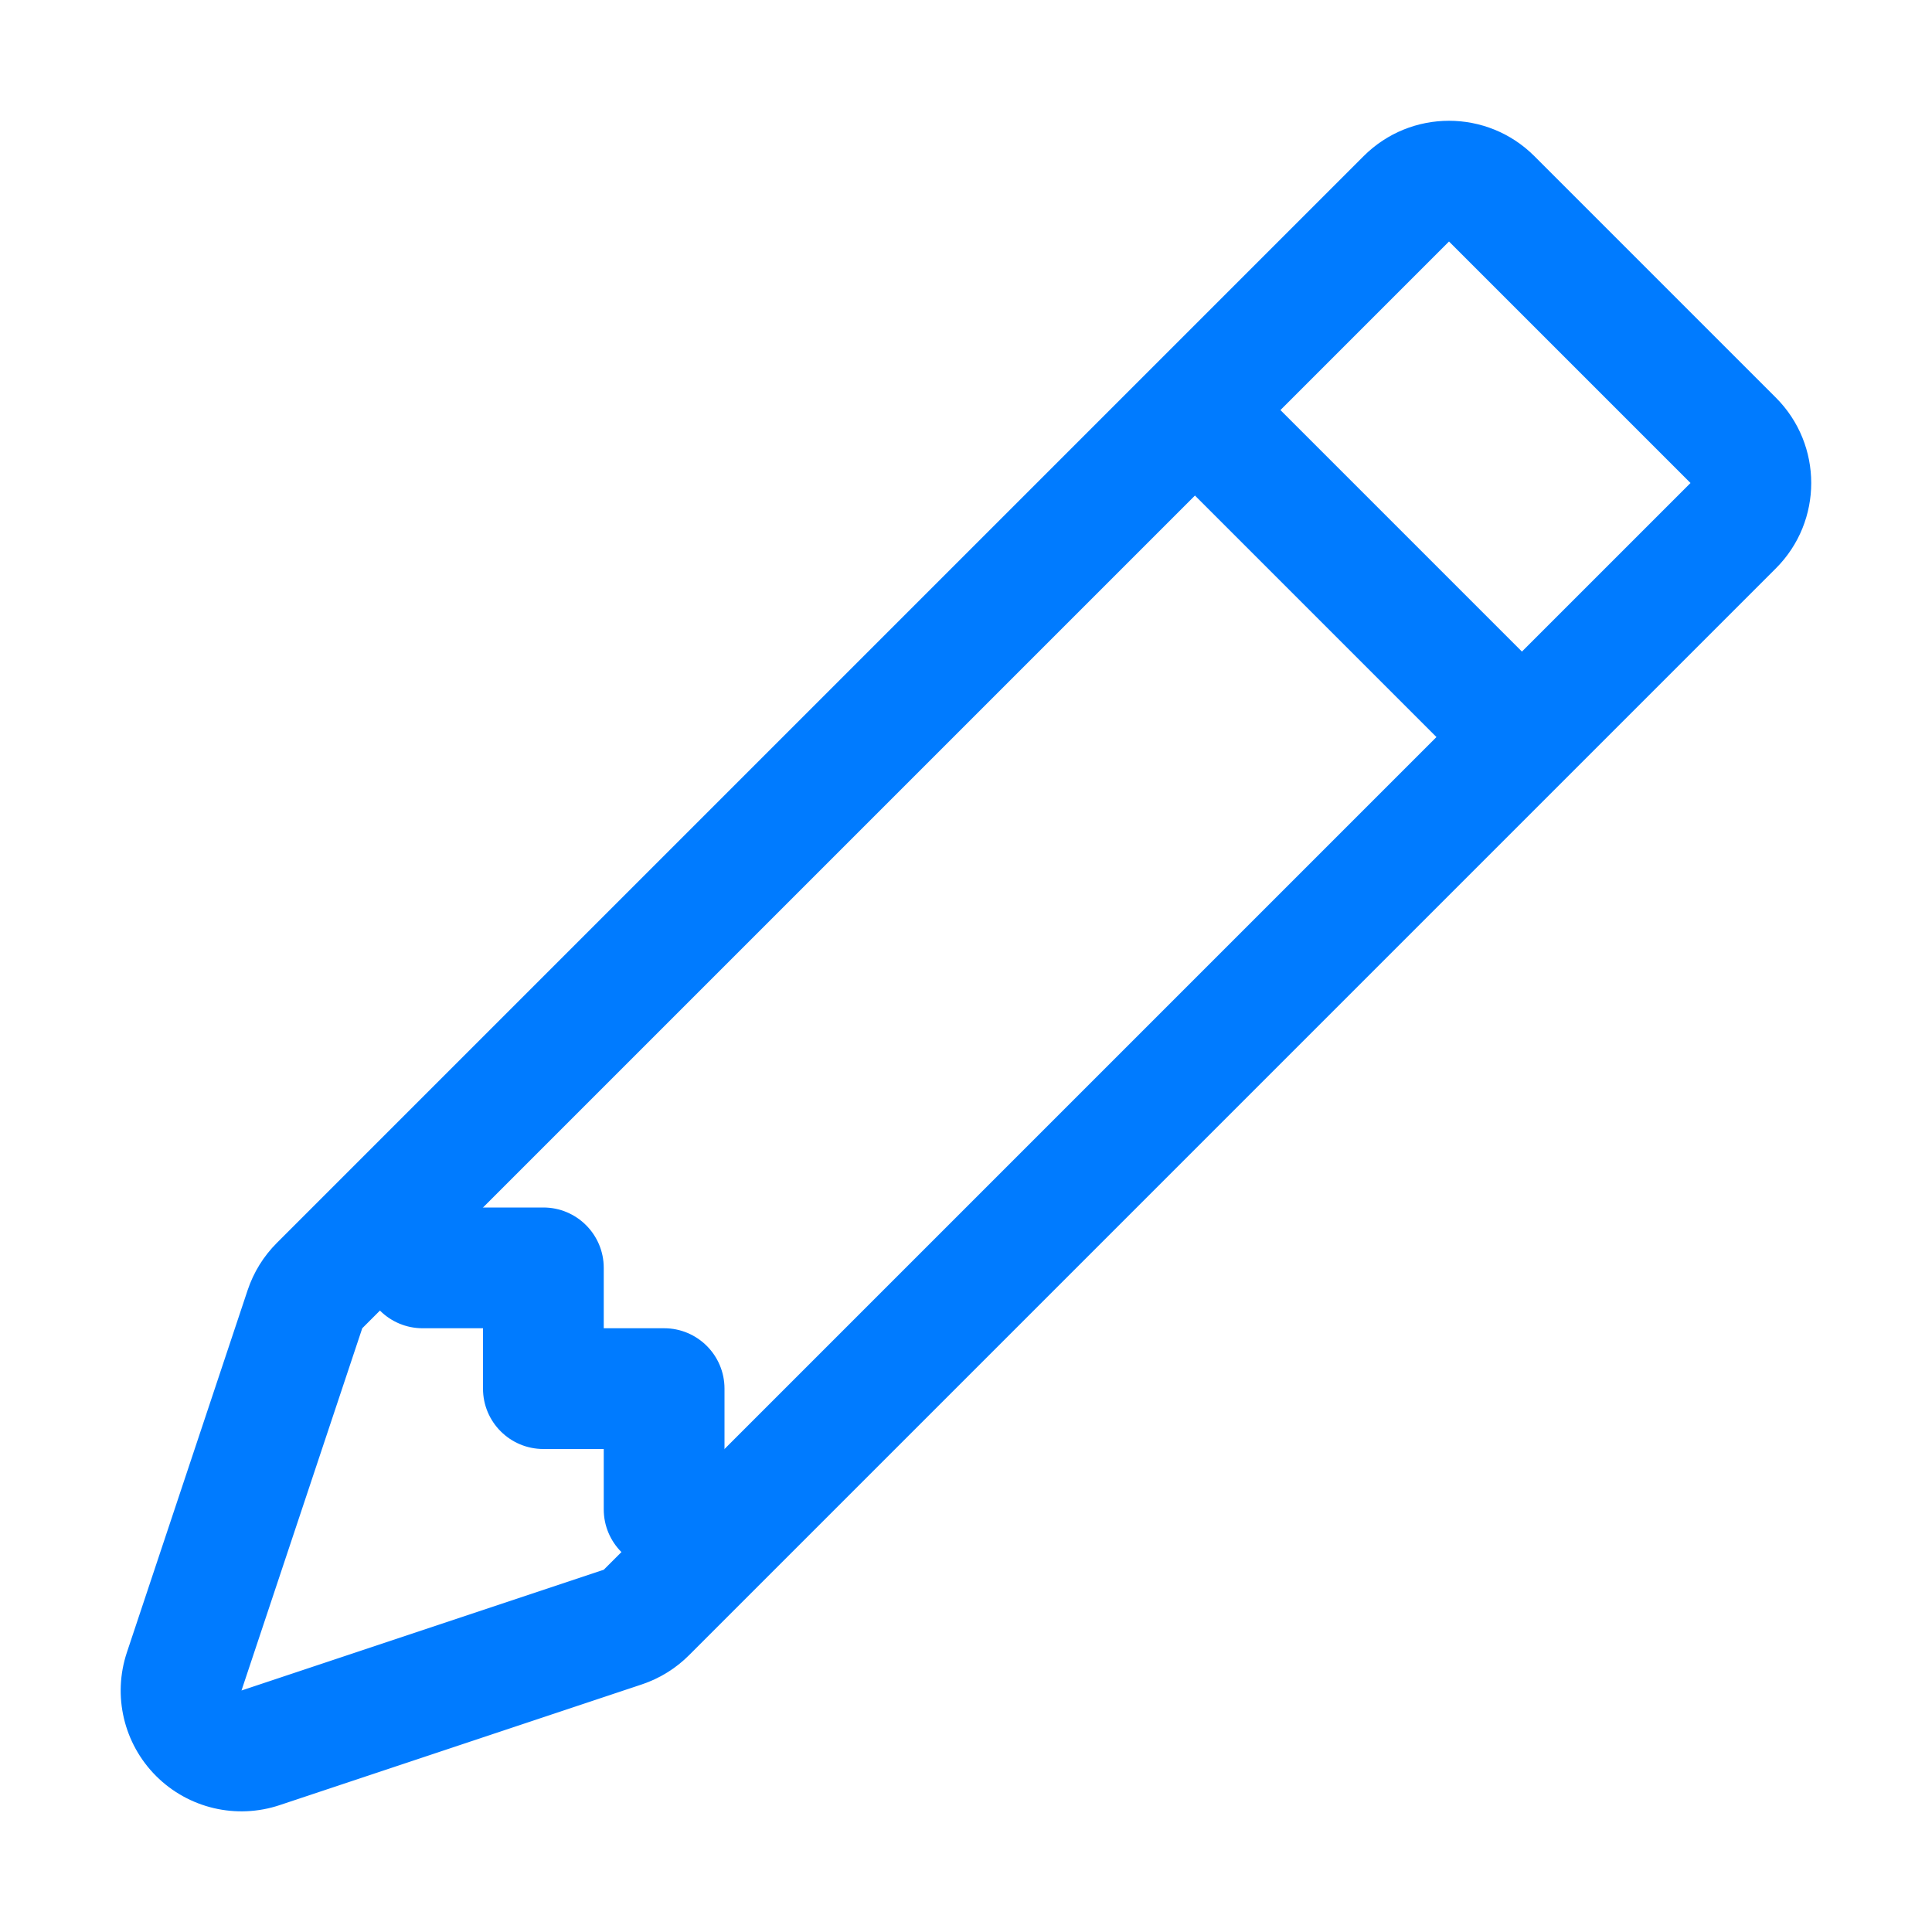
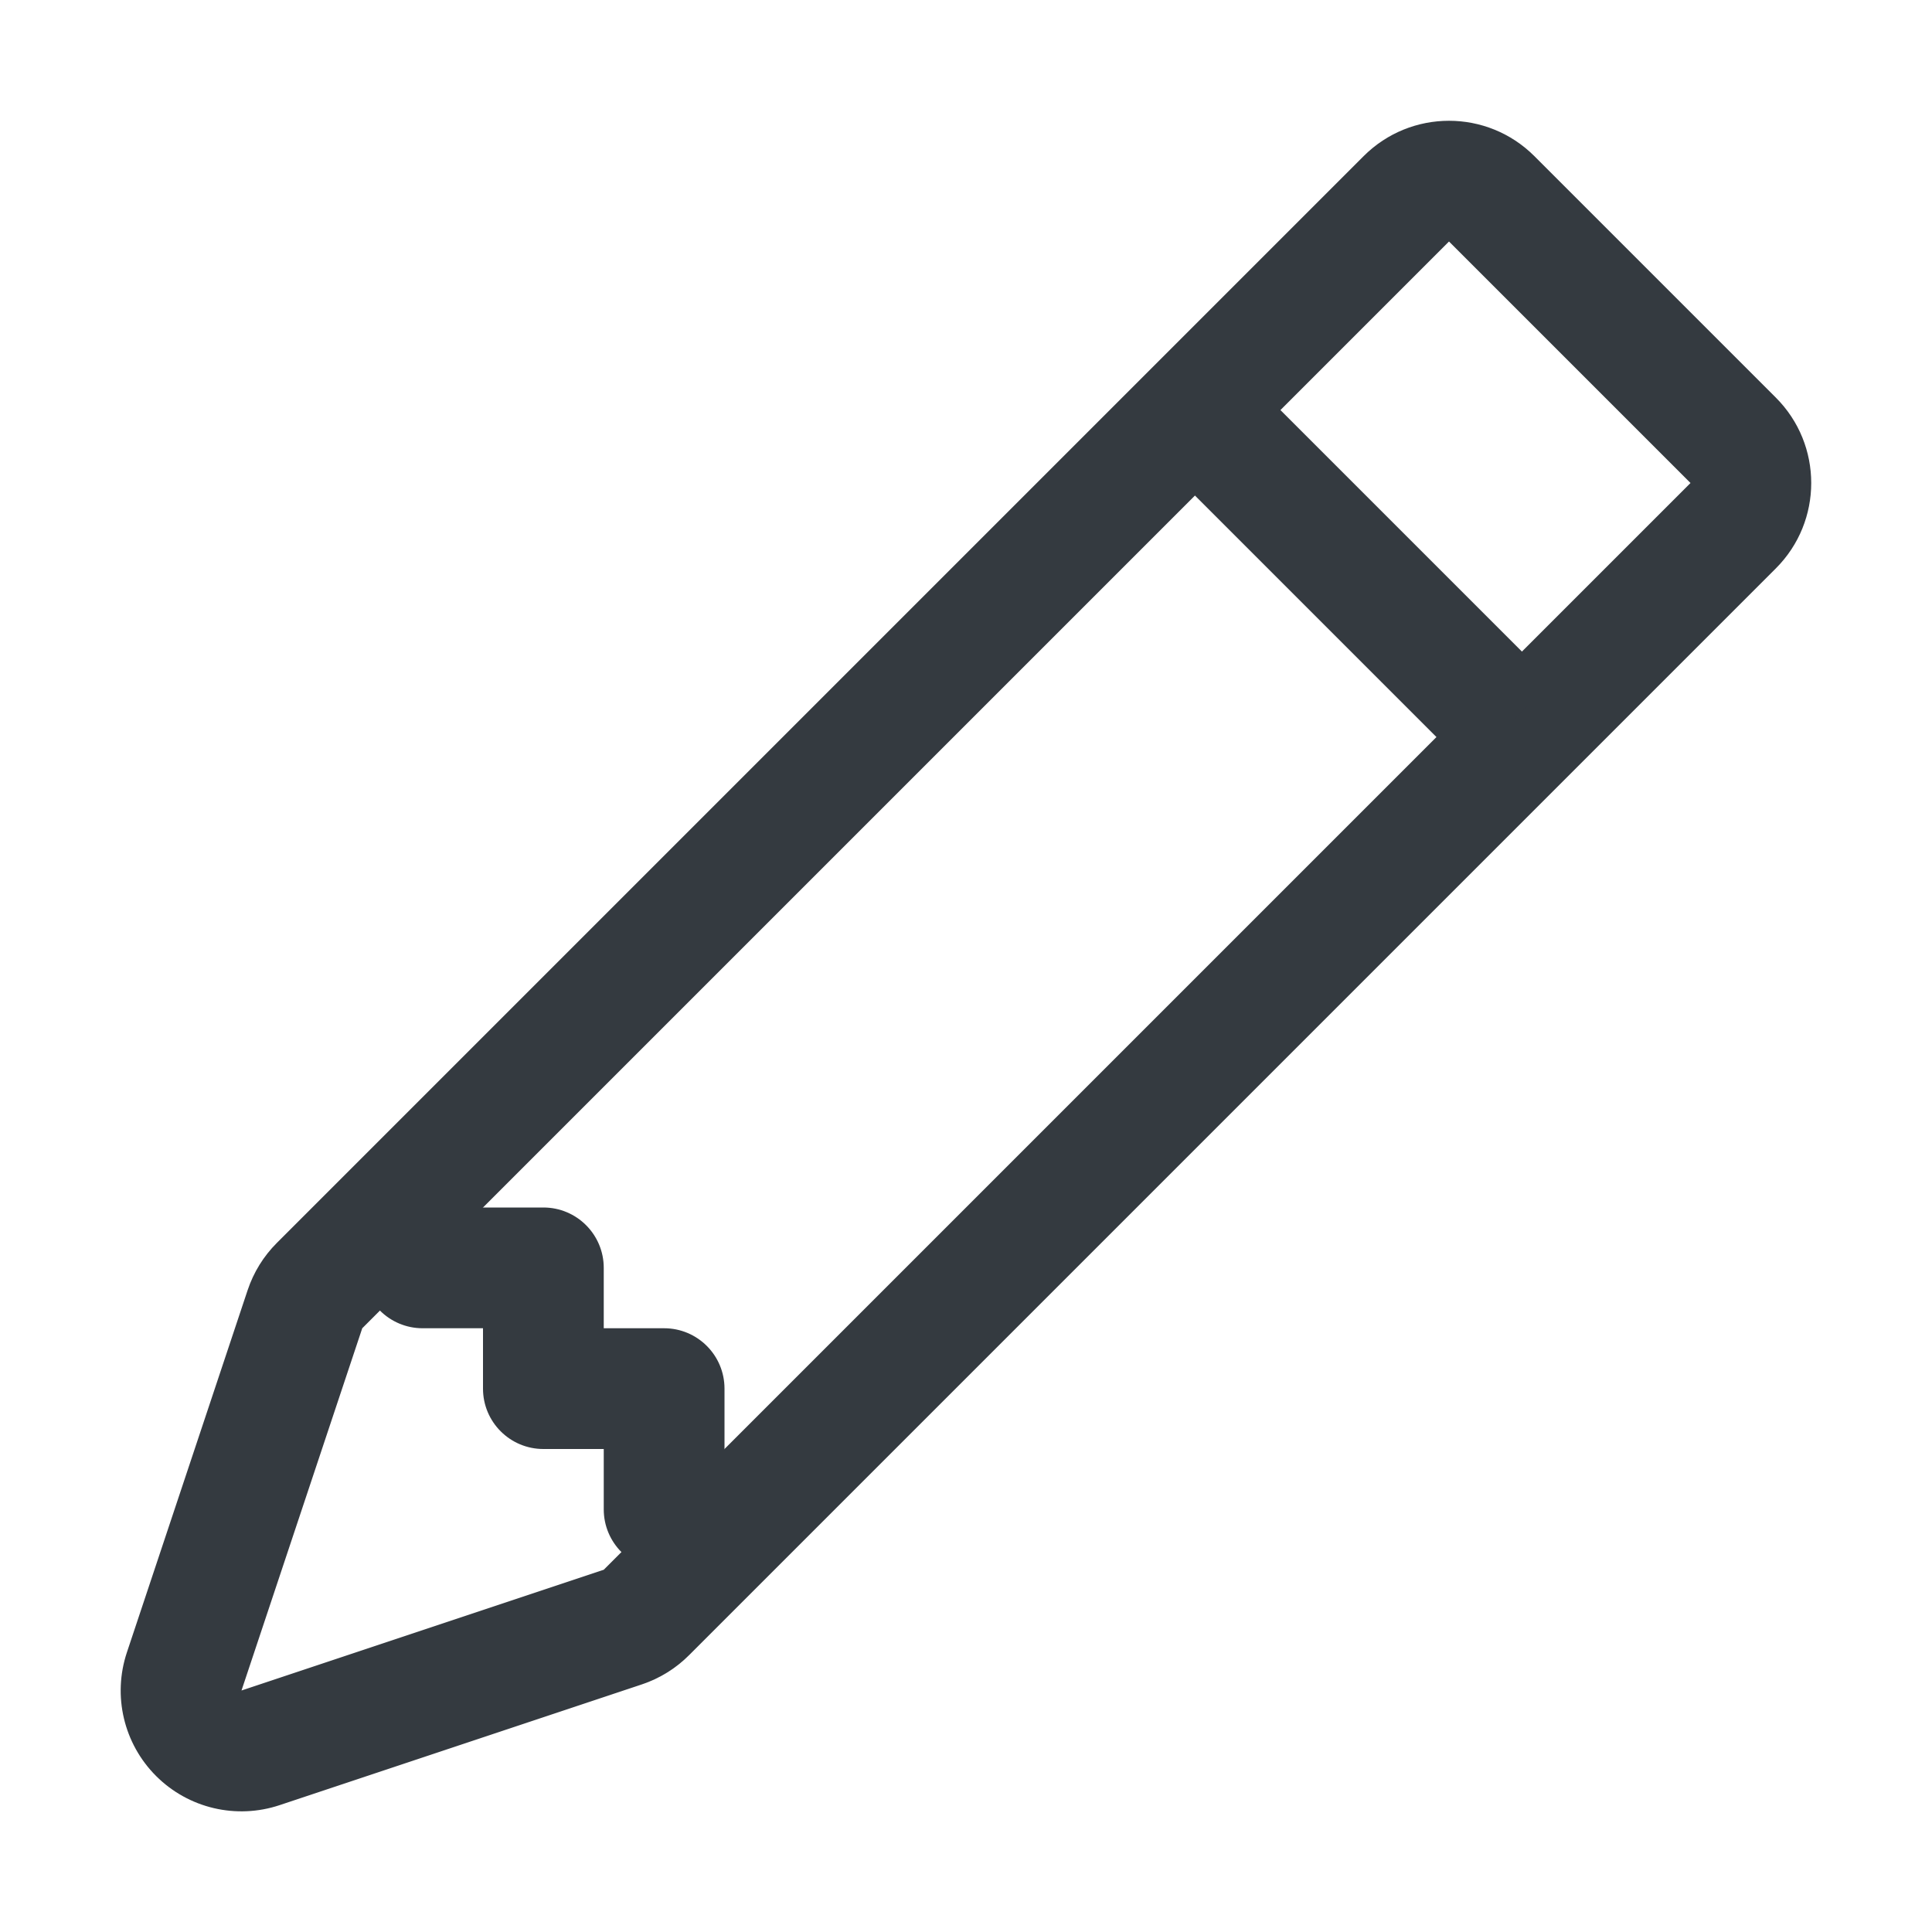
- <svg xmlns="http://www.w3.org/2000/svg" class="bi bi-pencil" width="1.5em" height="1.5em" viewBox="0 0 16 16" fill="#007bff">
+ <svg xmlns="http://www.w3.org/2000/svg" class="bi bi-pencil" width="1.5em" height="1.5em" viewBox="0 0 16 16" fill="#343A40">
  <path fill-rule="evenodd" d="M11.293 1.293a1 1 0 0 1 1.414 0l2 2a1 1 0 0 1 0 1.414l-9 9a1 1 0 0 1-.39.242l-3 1a1 1 0 0 1-1.266-1.265l1-3a1 1 0 0 1 .242-.391l9-9zM12 2l2 2-9 9-3 1 1-3 9-9z" />
  <path fill-rule="evenodd" d="M12.146 6.354l-2.5-2.5.708-.708 2.5 2.5-.707.708zM3 10v.5a.5.5 0 0 0 .5.5H4v.5a.5.5 0 0 0 .5.5H5v.5a.5.5 0 0 0 .5.5H6v-1.5a.5.5 0 0 0-.5-.5H5v-.5a.5.5 0 0 0-.5-.5H3z" />
</svg>
